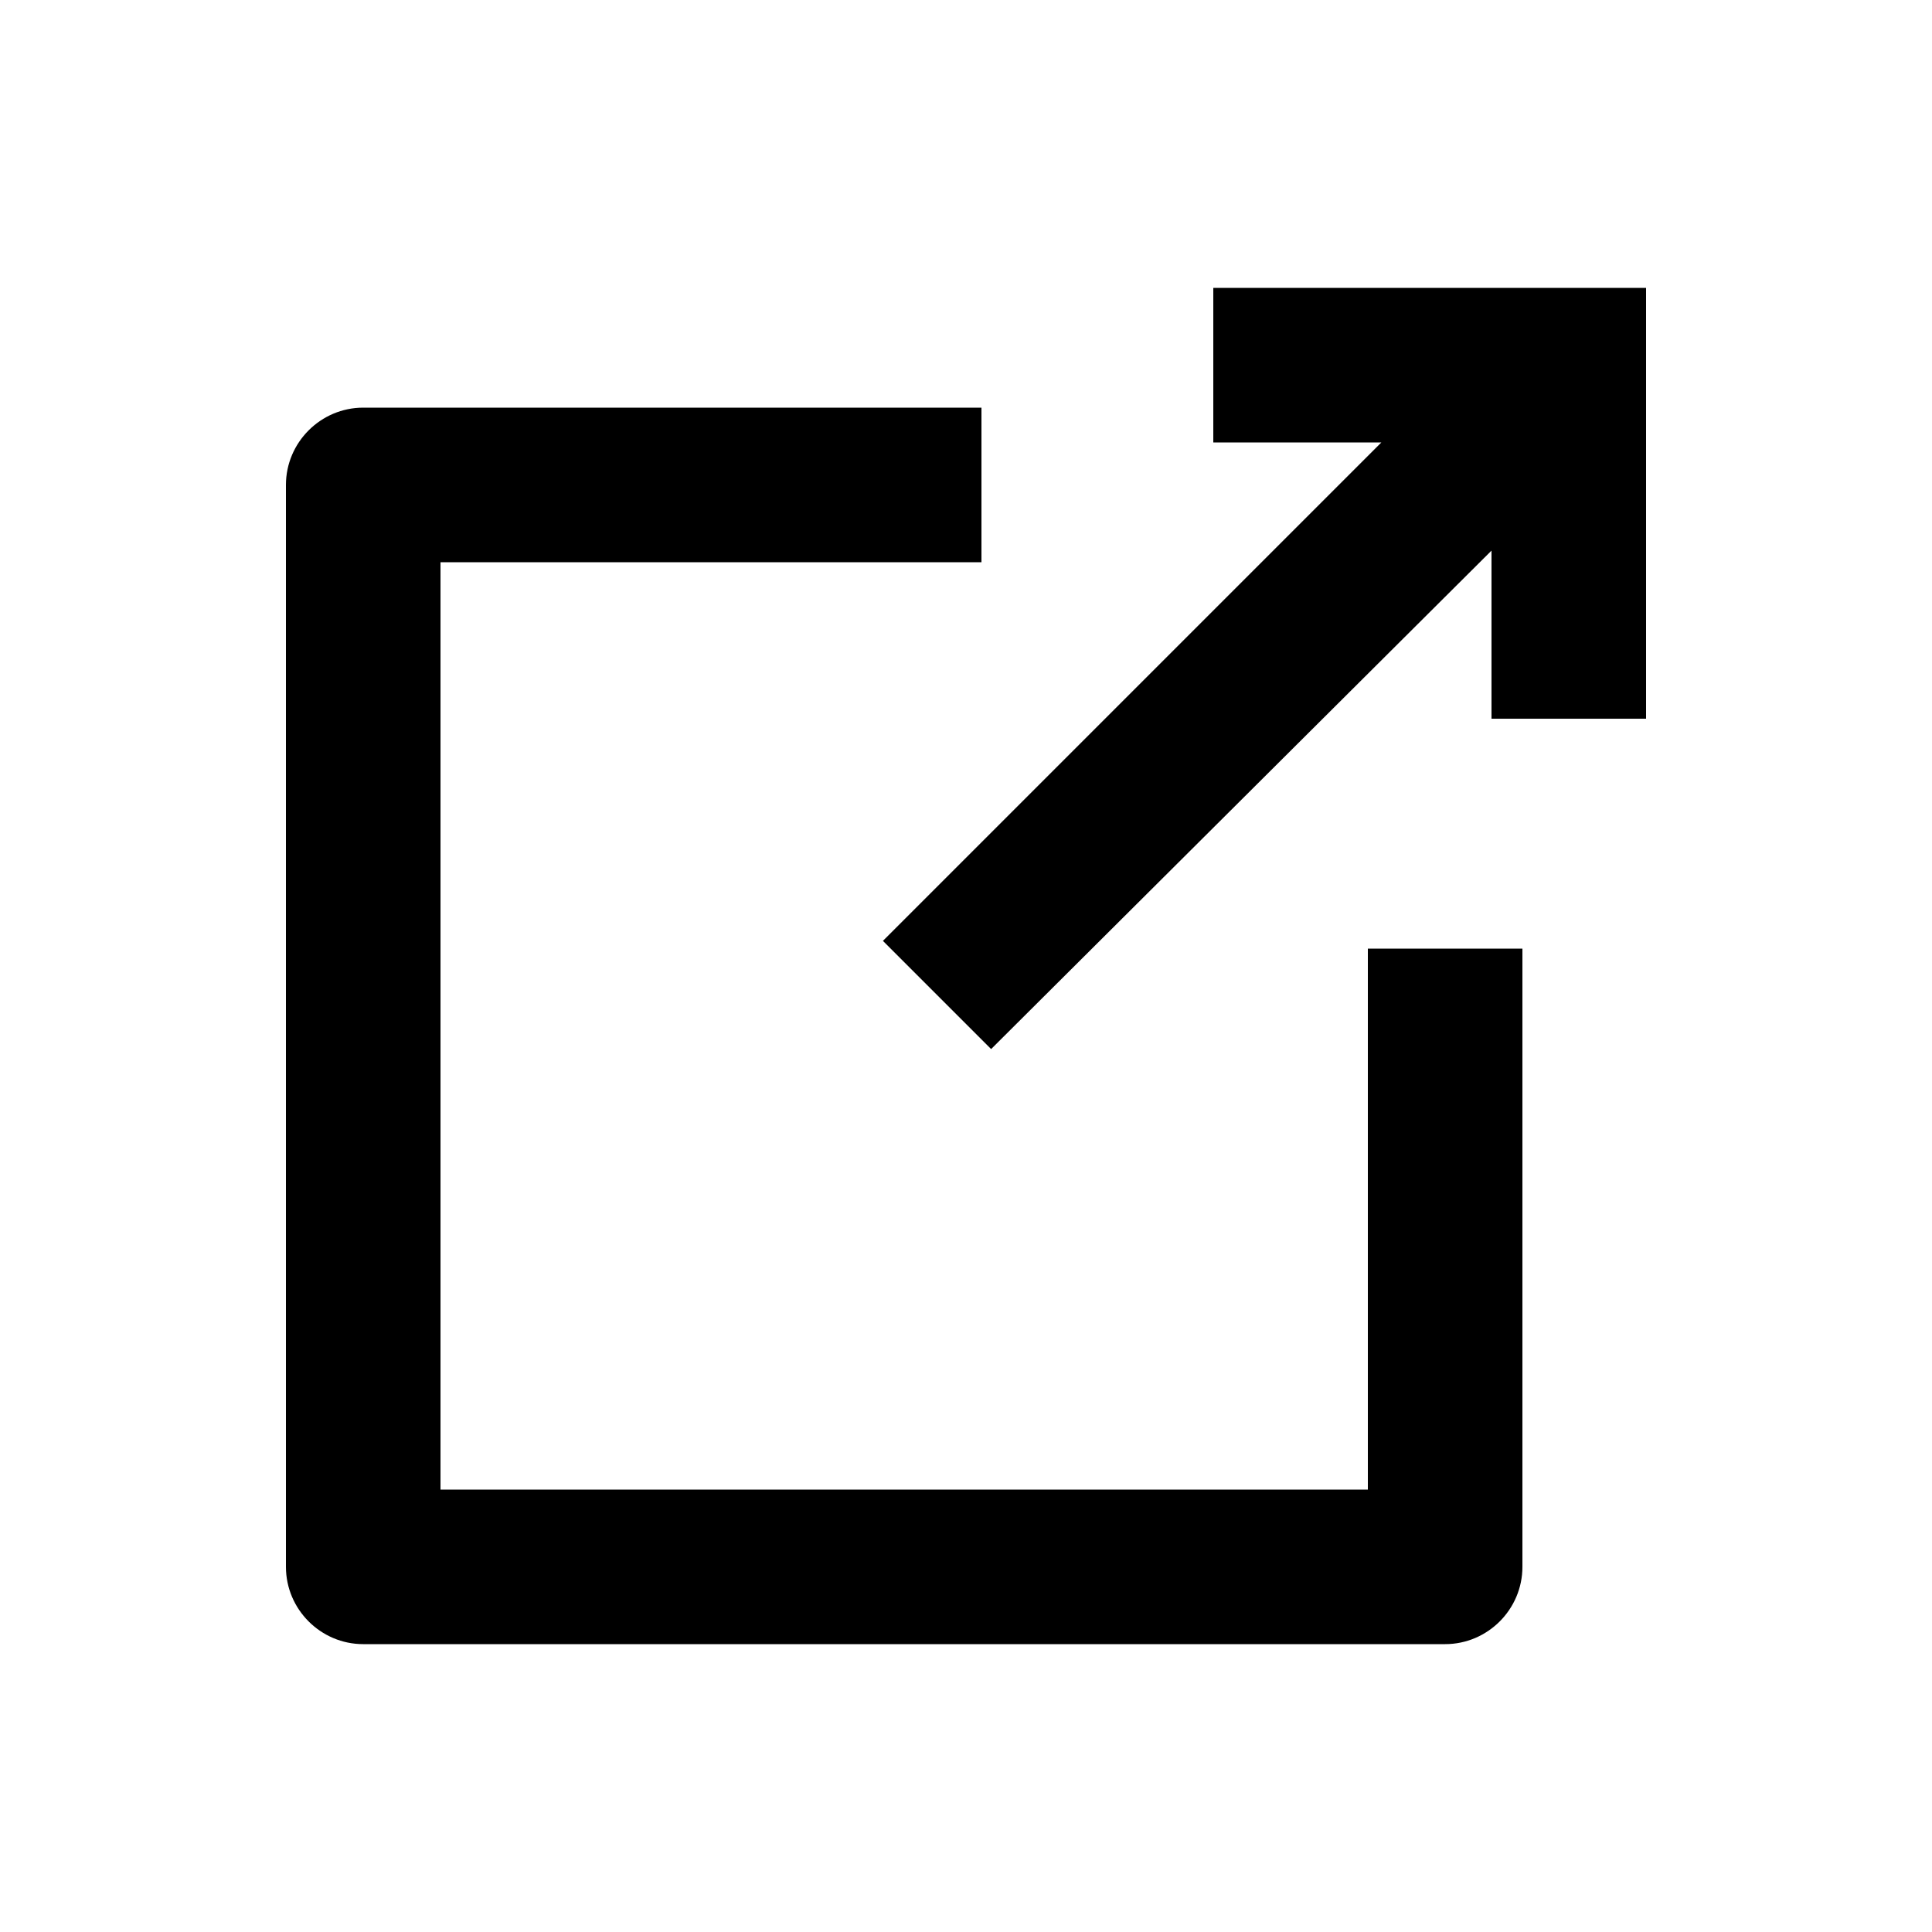
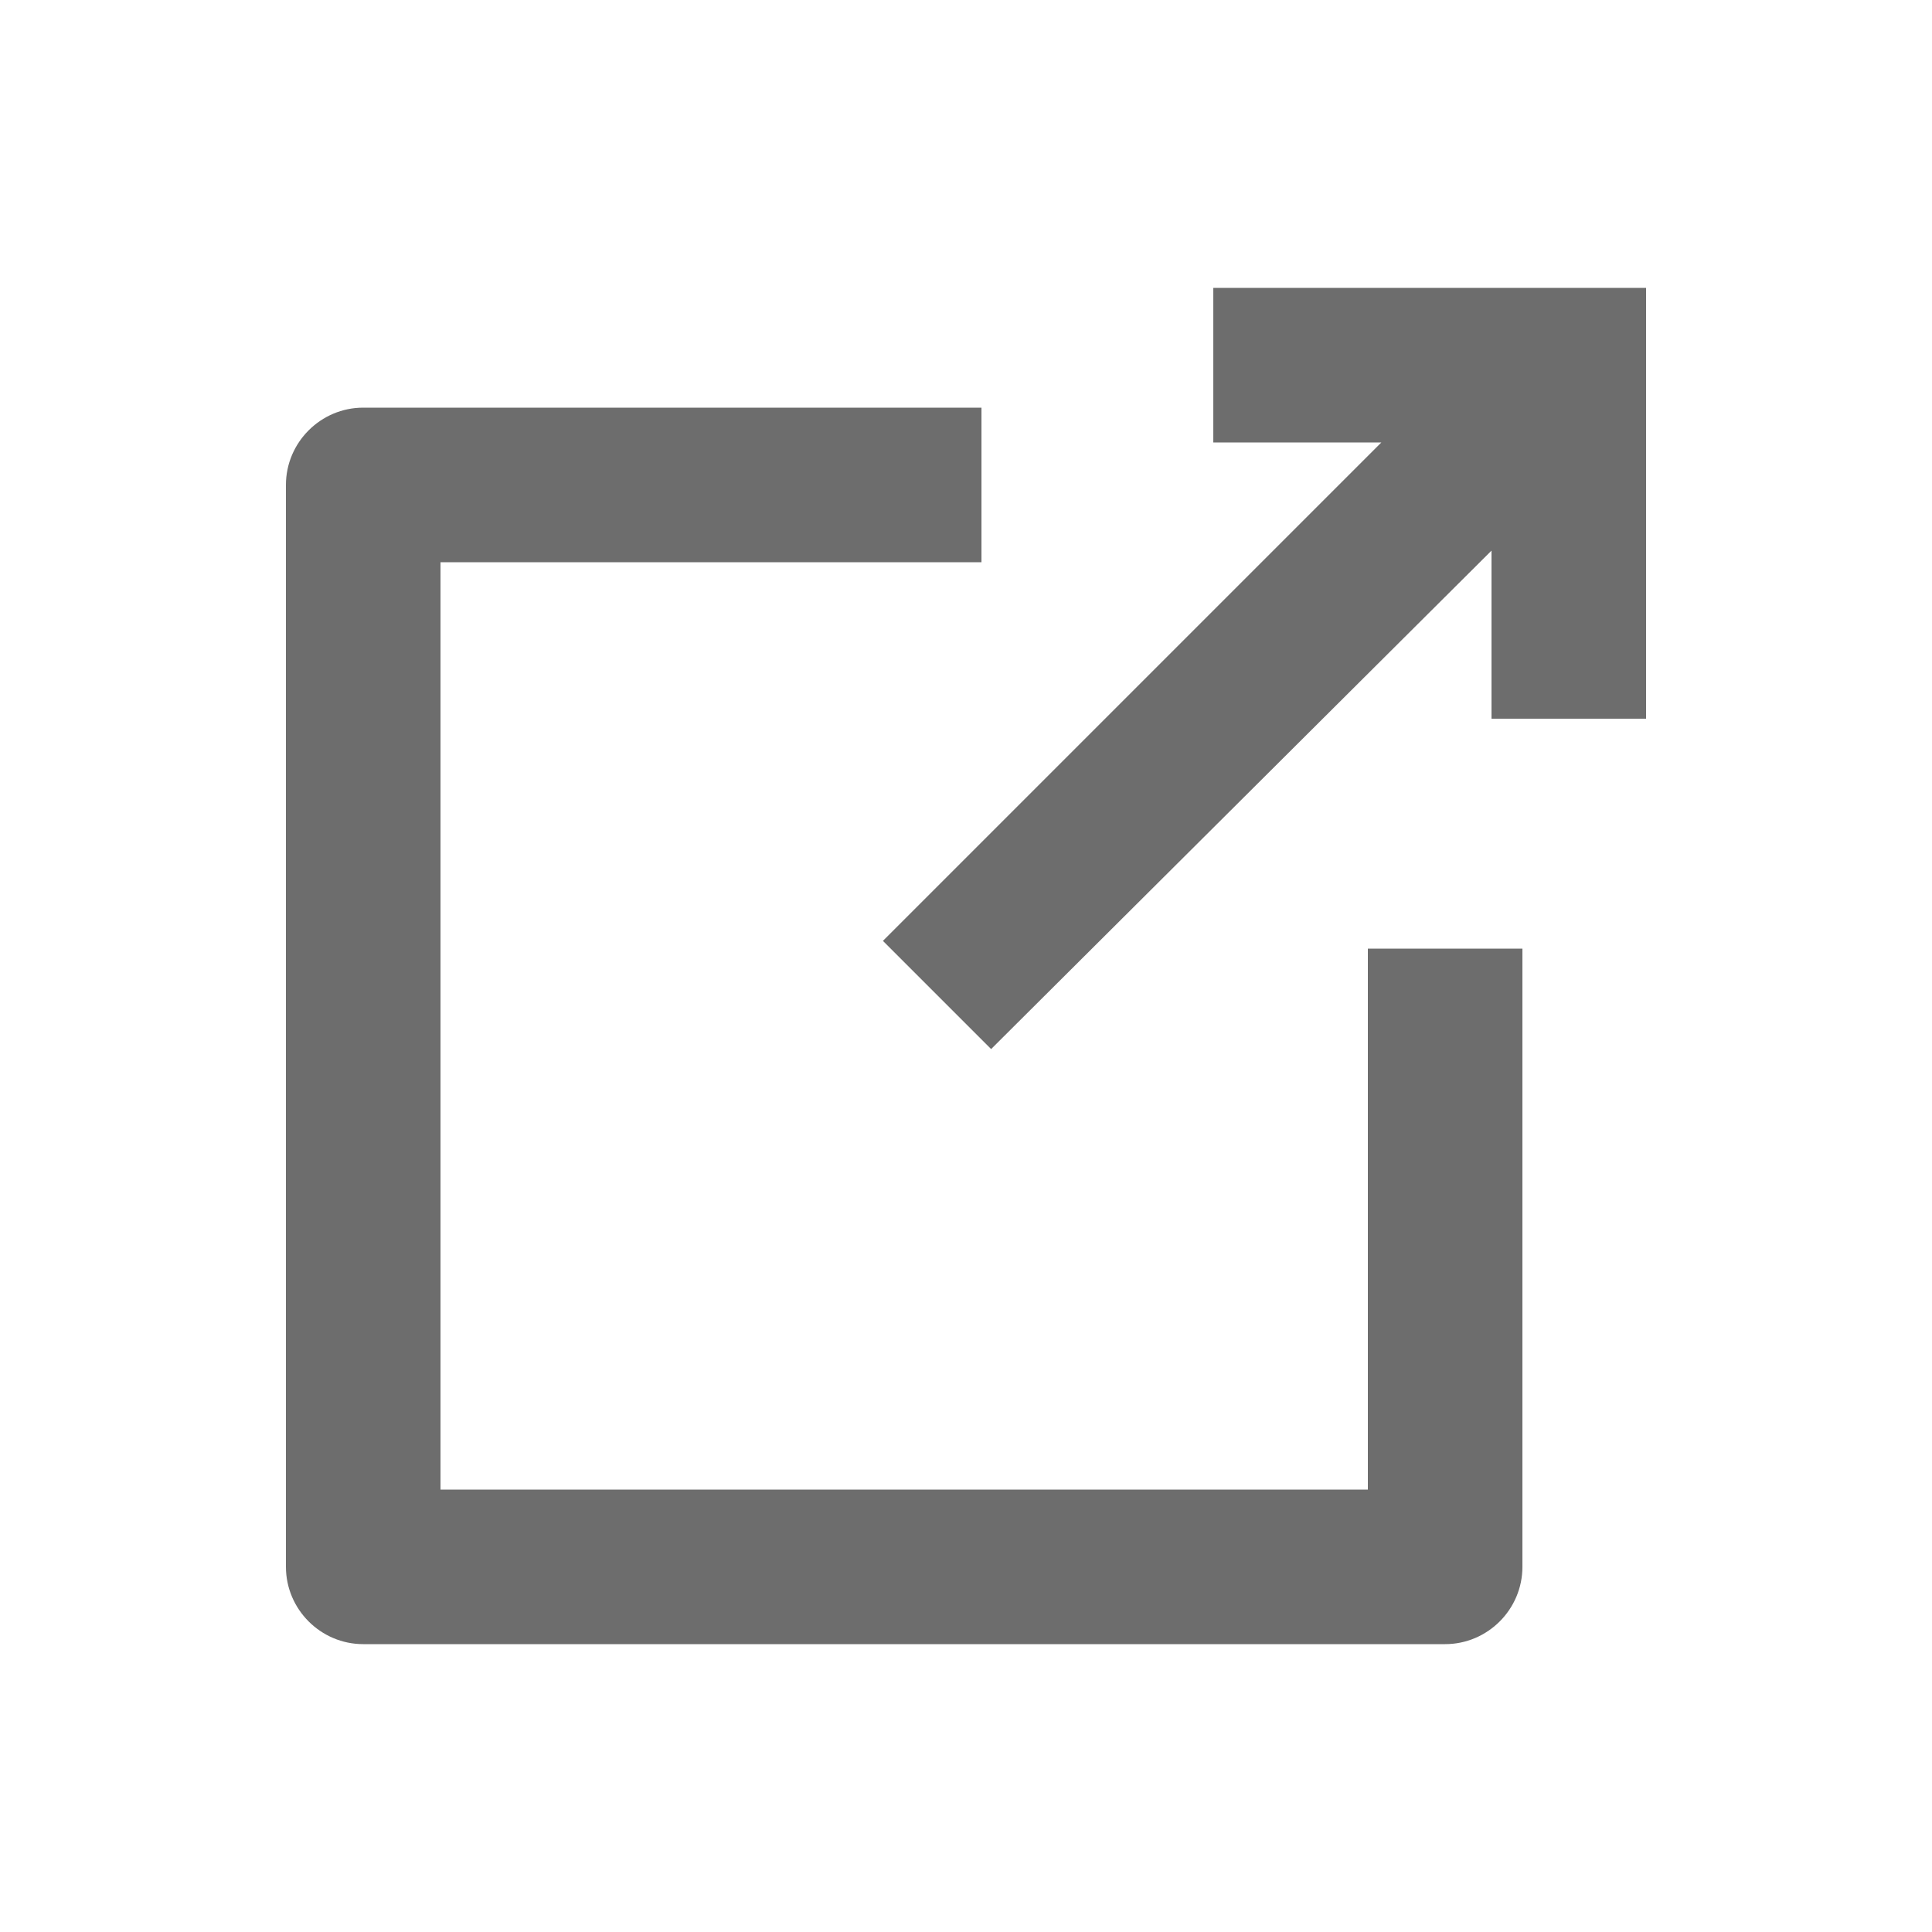
<svg xmlns="http://www.w3.org/2000/svg" x="0px" y="0px" viewBox="0 0 100 100" width="15" height="15" class="css-19vhmgv">
-   <path fill="currentColor" d="       M18.8,85.1h56l0,0c2.2,0,4-1.8,4-4v-32h-8v28h-48v-48h28v-8h-32l0,       0c-2.2,0-4,1.8-4,4v56C14.8,83.3,16.6,85.1,18.8,85.1z     " />
-   <polygon fill="currentColor" points="       45.7,48.7 51.3,54.3 77.2,28.5 77.2,37.2 85.2,37.2 85.2,14.9 62.8,       14.9 62.8,22.9 71.5,22.9       " />
+   <path fill="#6d6d6d" d="       M18.8,85.1h56l0,0c2.2,0,4-1.8,4-4v-32h-8v28h-48v-48h28v-8h-32l0,       0c-2.2,0-4,1.8-4,4v56C14.8,83.3,16.6,85.1,18.8,85.1z     " />
+   <polygon fill="#6d6d6d" points="       45.7,48.7 51.3,54.3 77.2,28.5 77.2,37.2 85.2,37.2 85.2,14.9 62.8,       14.9 62.8,22.9 71.5,22.9       " />
</svg>
